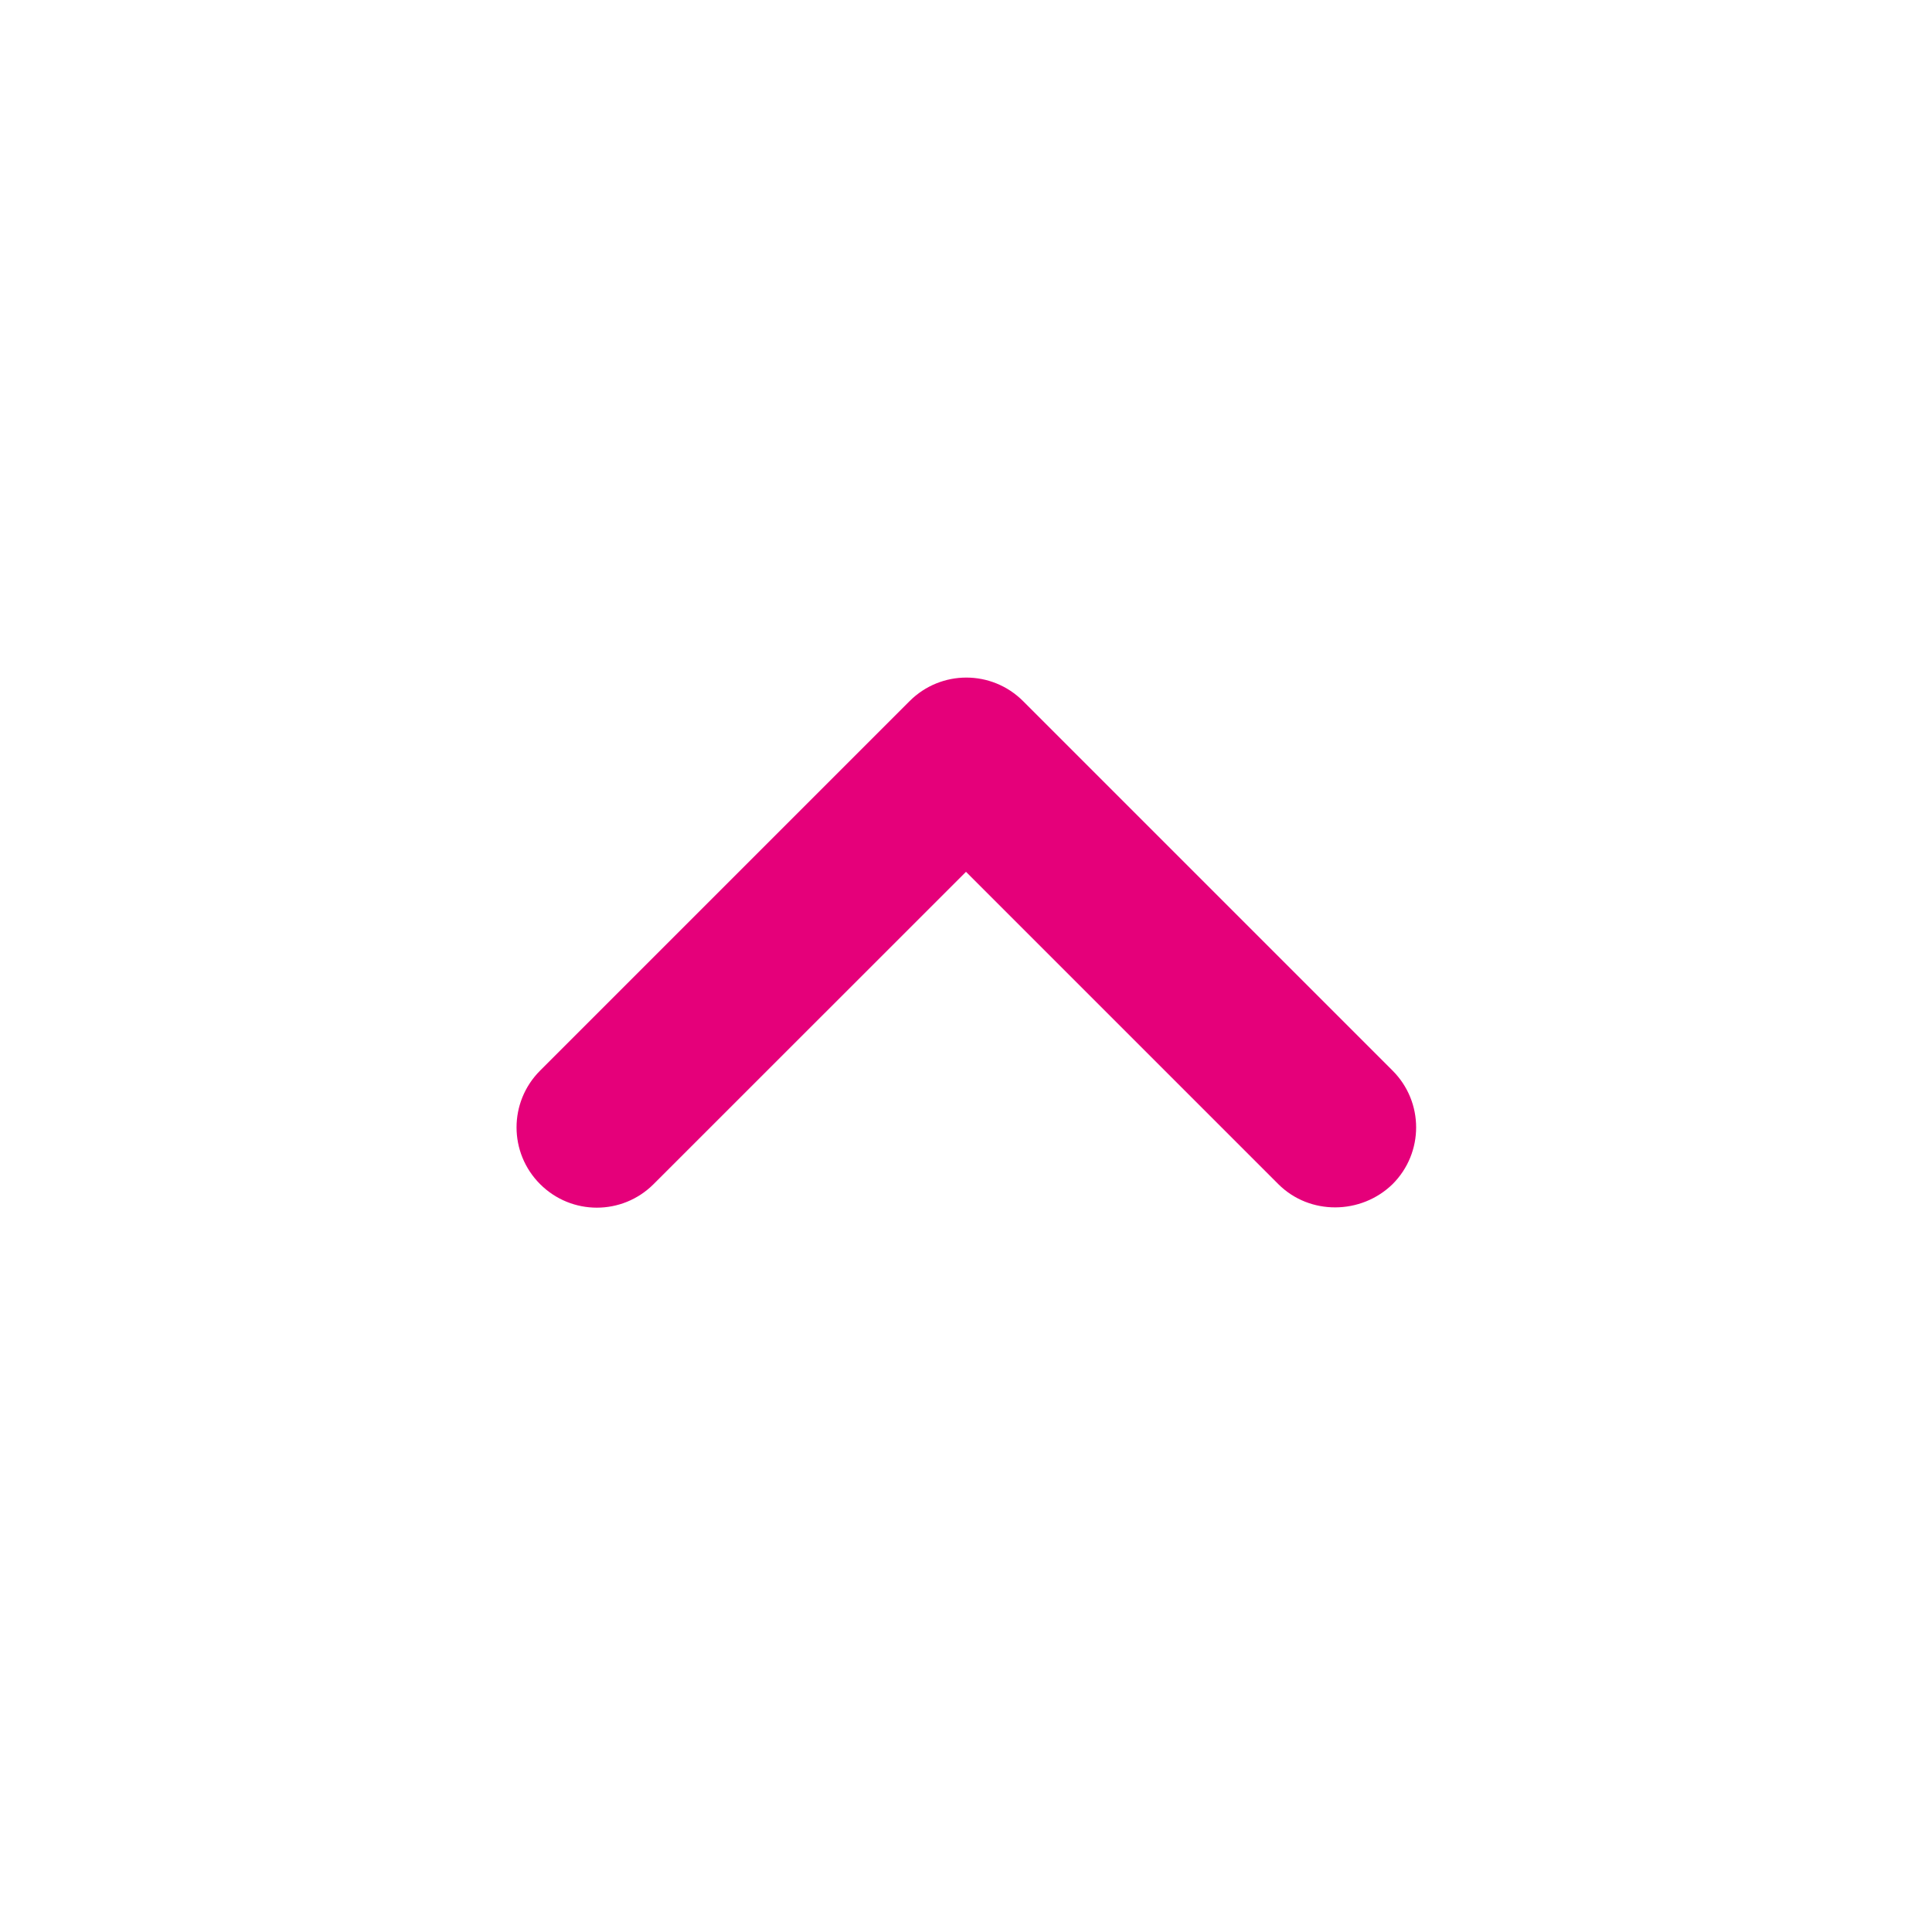
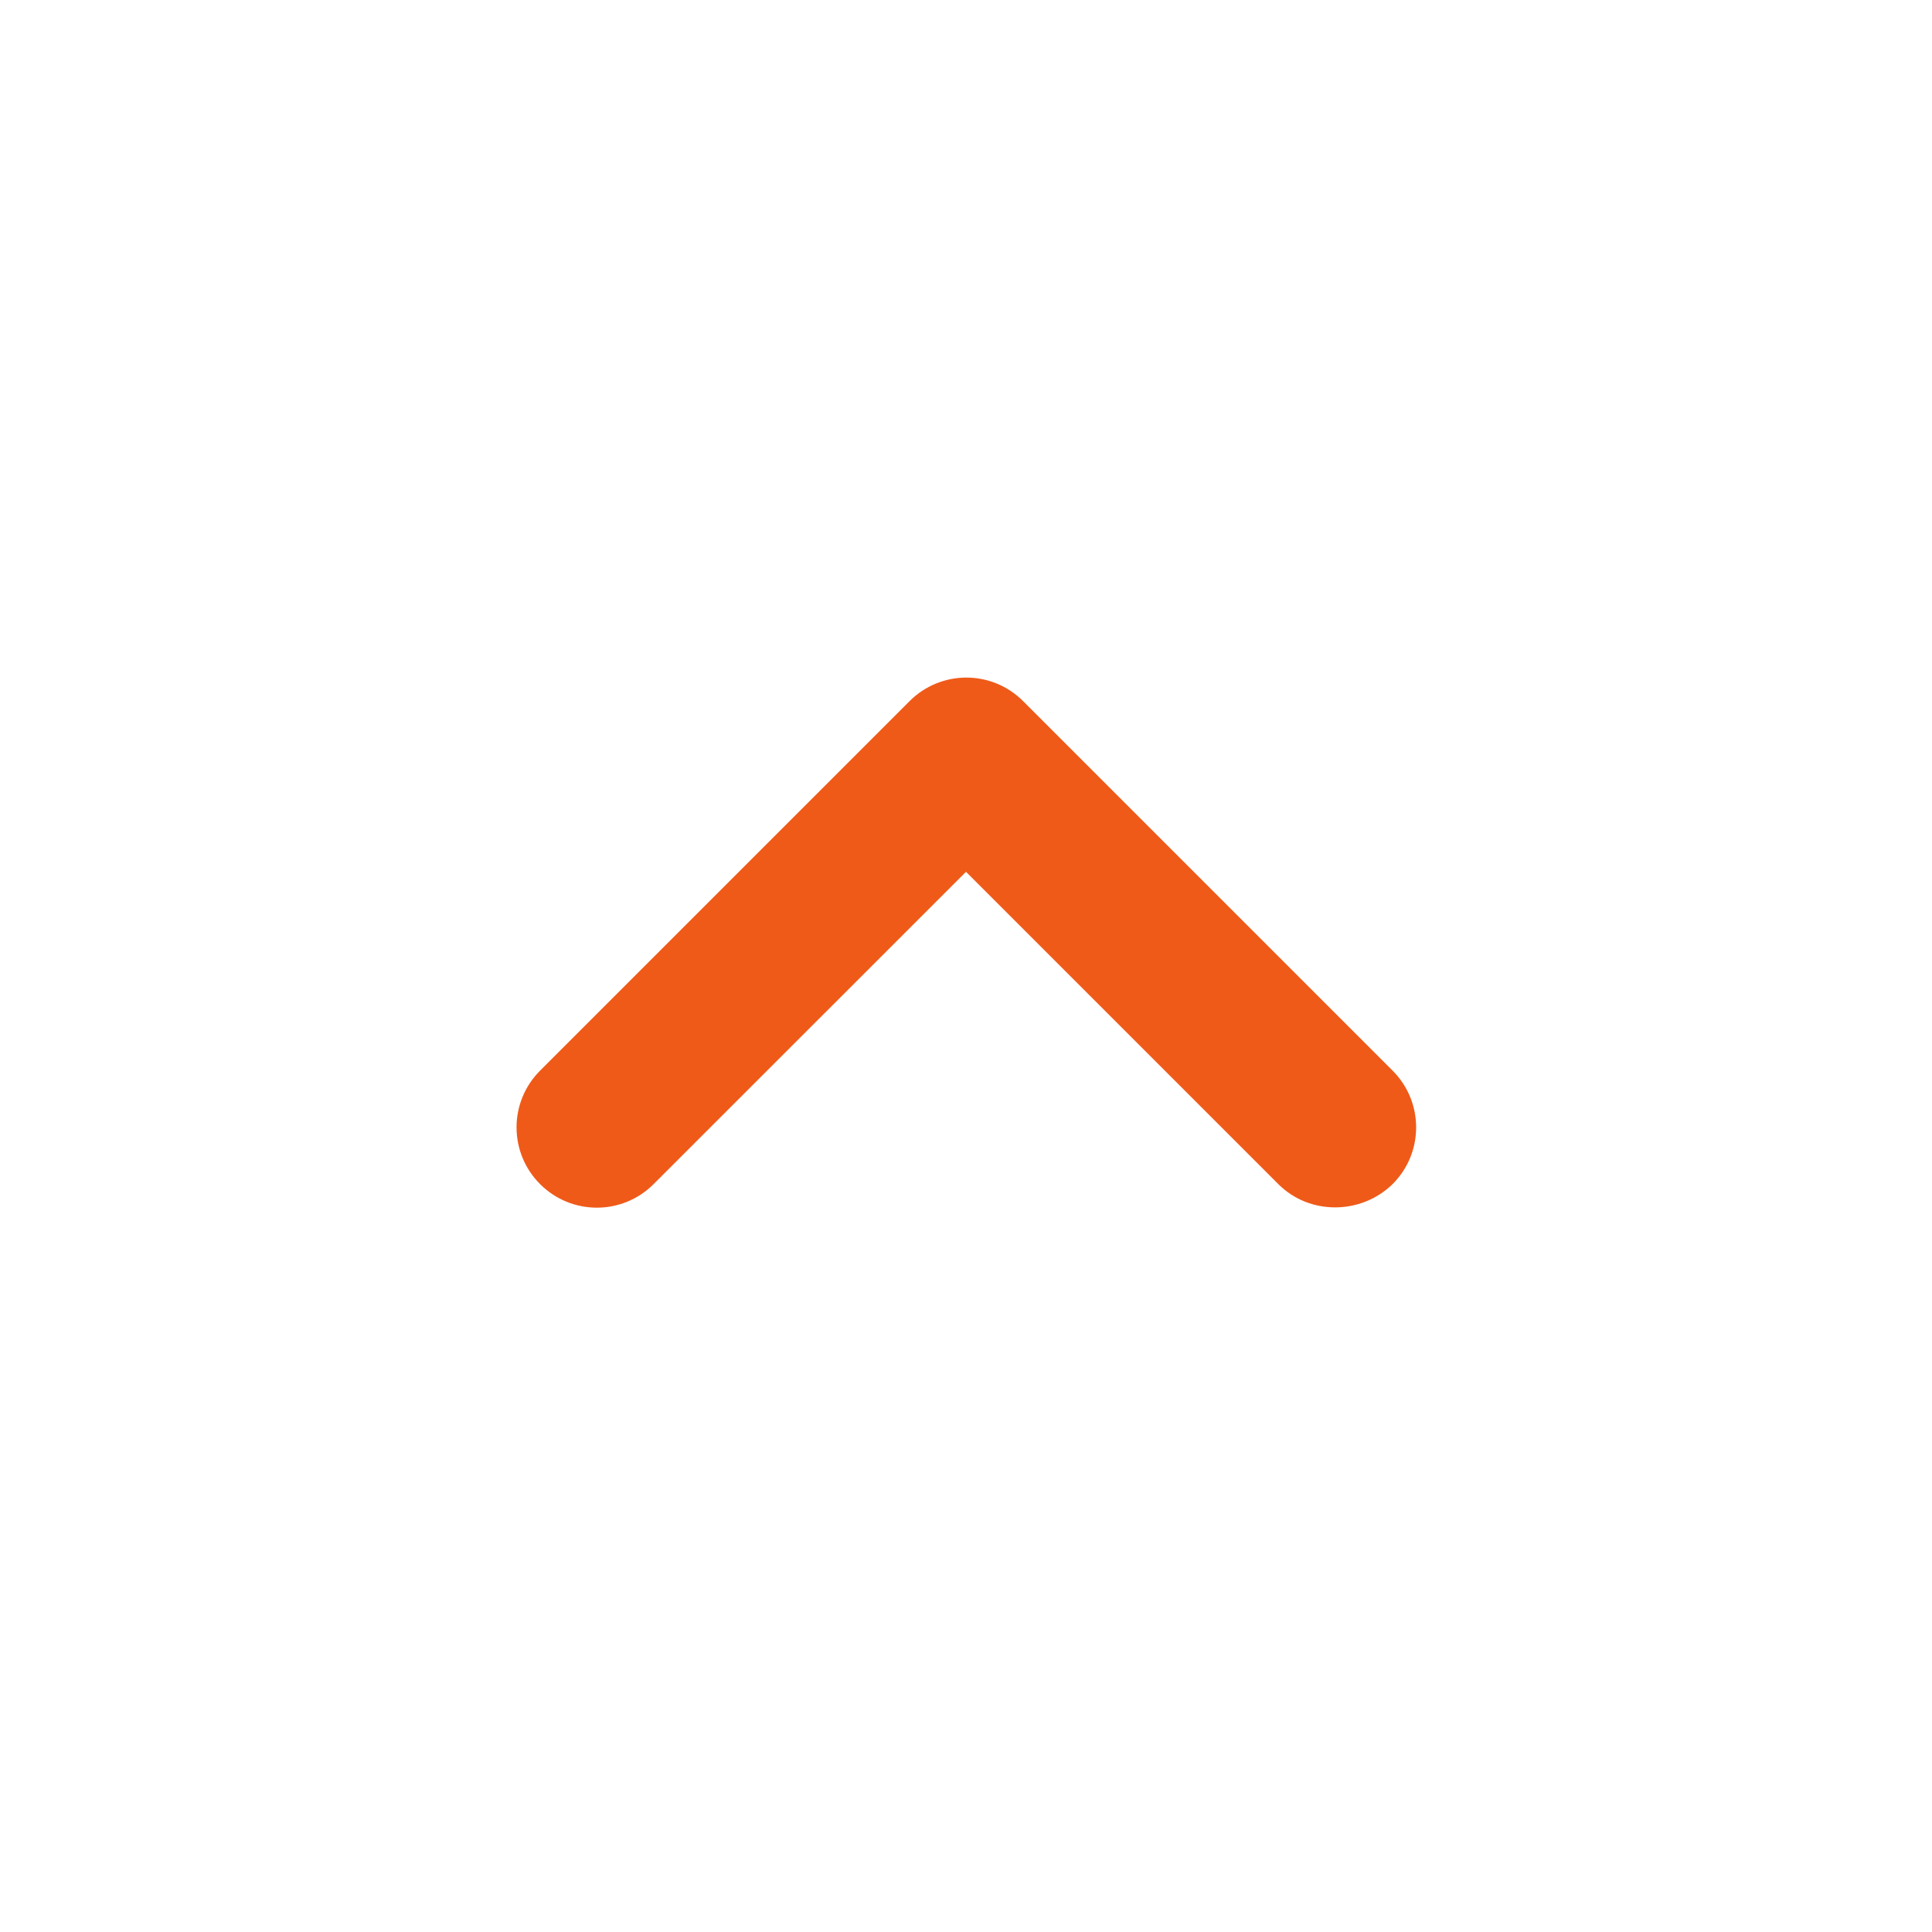
<svg xmlns="http://www.w3.org/2000/svg" width="20" height="20" viewBox="0 0 20 20" fill="none">
-   <path d="M13.233 12.258L10 9.025L6.766 12.258C6.441 12.583 5.916 12.583 5.591 12.258C5.266 11.933 5.266 11.408 5.591 11.083L9.416 7.258C9.741 6.933 10.266 6.933 10.591 7.258L14.416 11.083C14.741 11.408 14.741 11.933 14.416 12.258C14.091 12.575 13.558 12.583 13.233 12.258Z" fill="#E5007A" />
+   <path d="M13.233 12.258L10 9.025L6.766 12.258C6.441 12.583 5.916 12.583 5.591 12.258C5.266 11.933 5.266 11.408 5.591 11.083L9.416 7.258C9.741 6.933 10.266 6.933 10.591 7.258L14.416 11.083C14.741 11.408 14.741 11.933 14.416 12.258C14.091 12.575 13.558 12.583 13.233 12.258Z" fill="#ef5a19" />
</svg>
